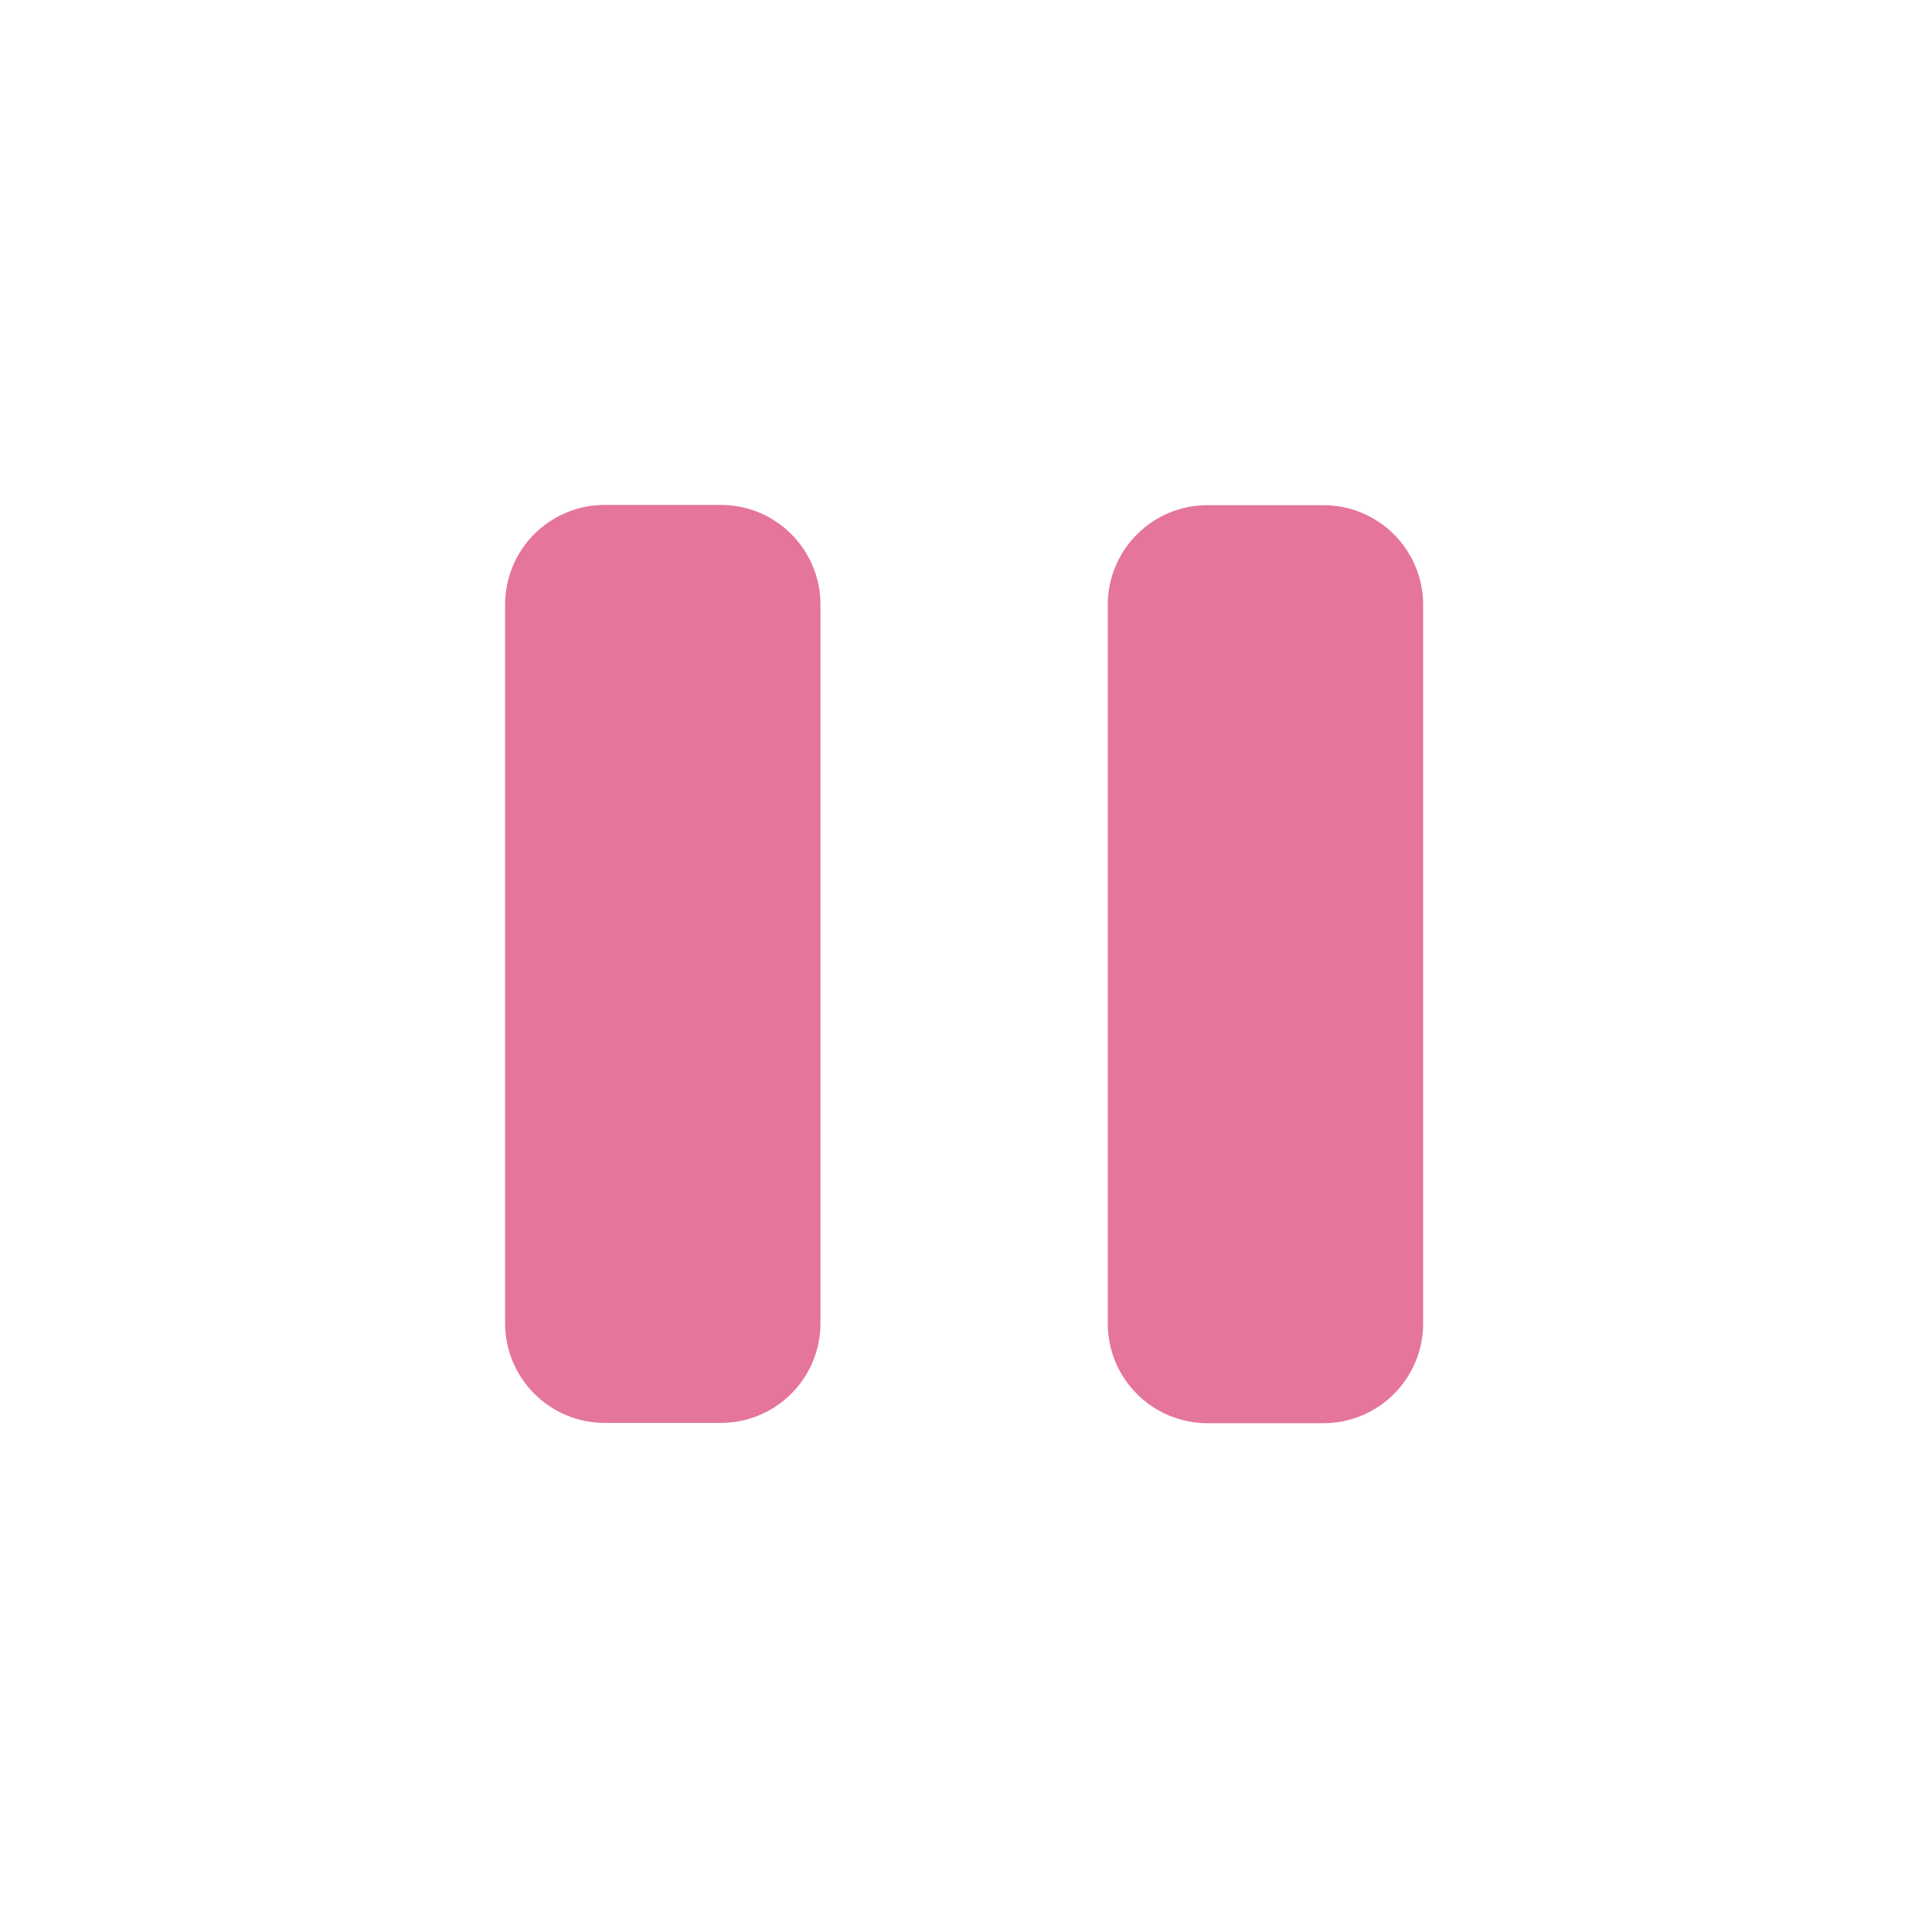
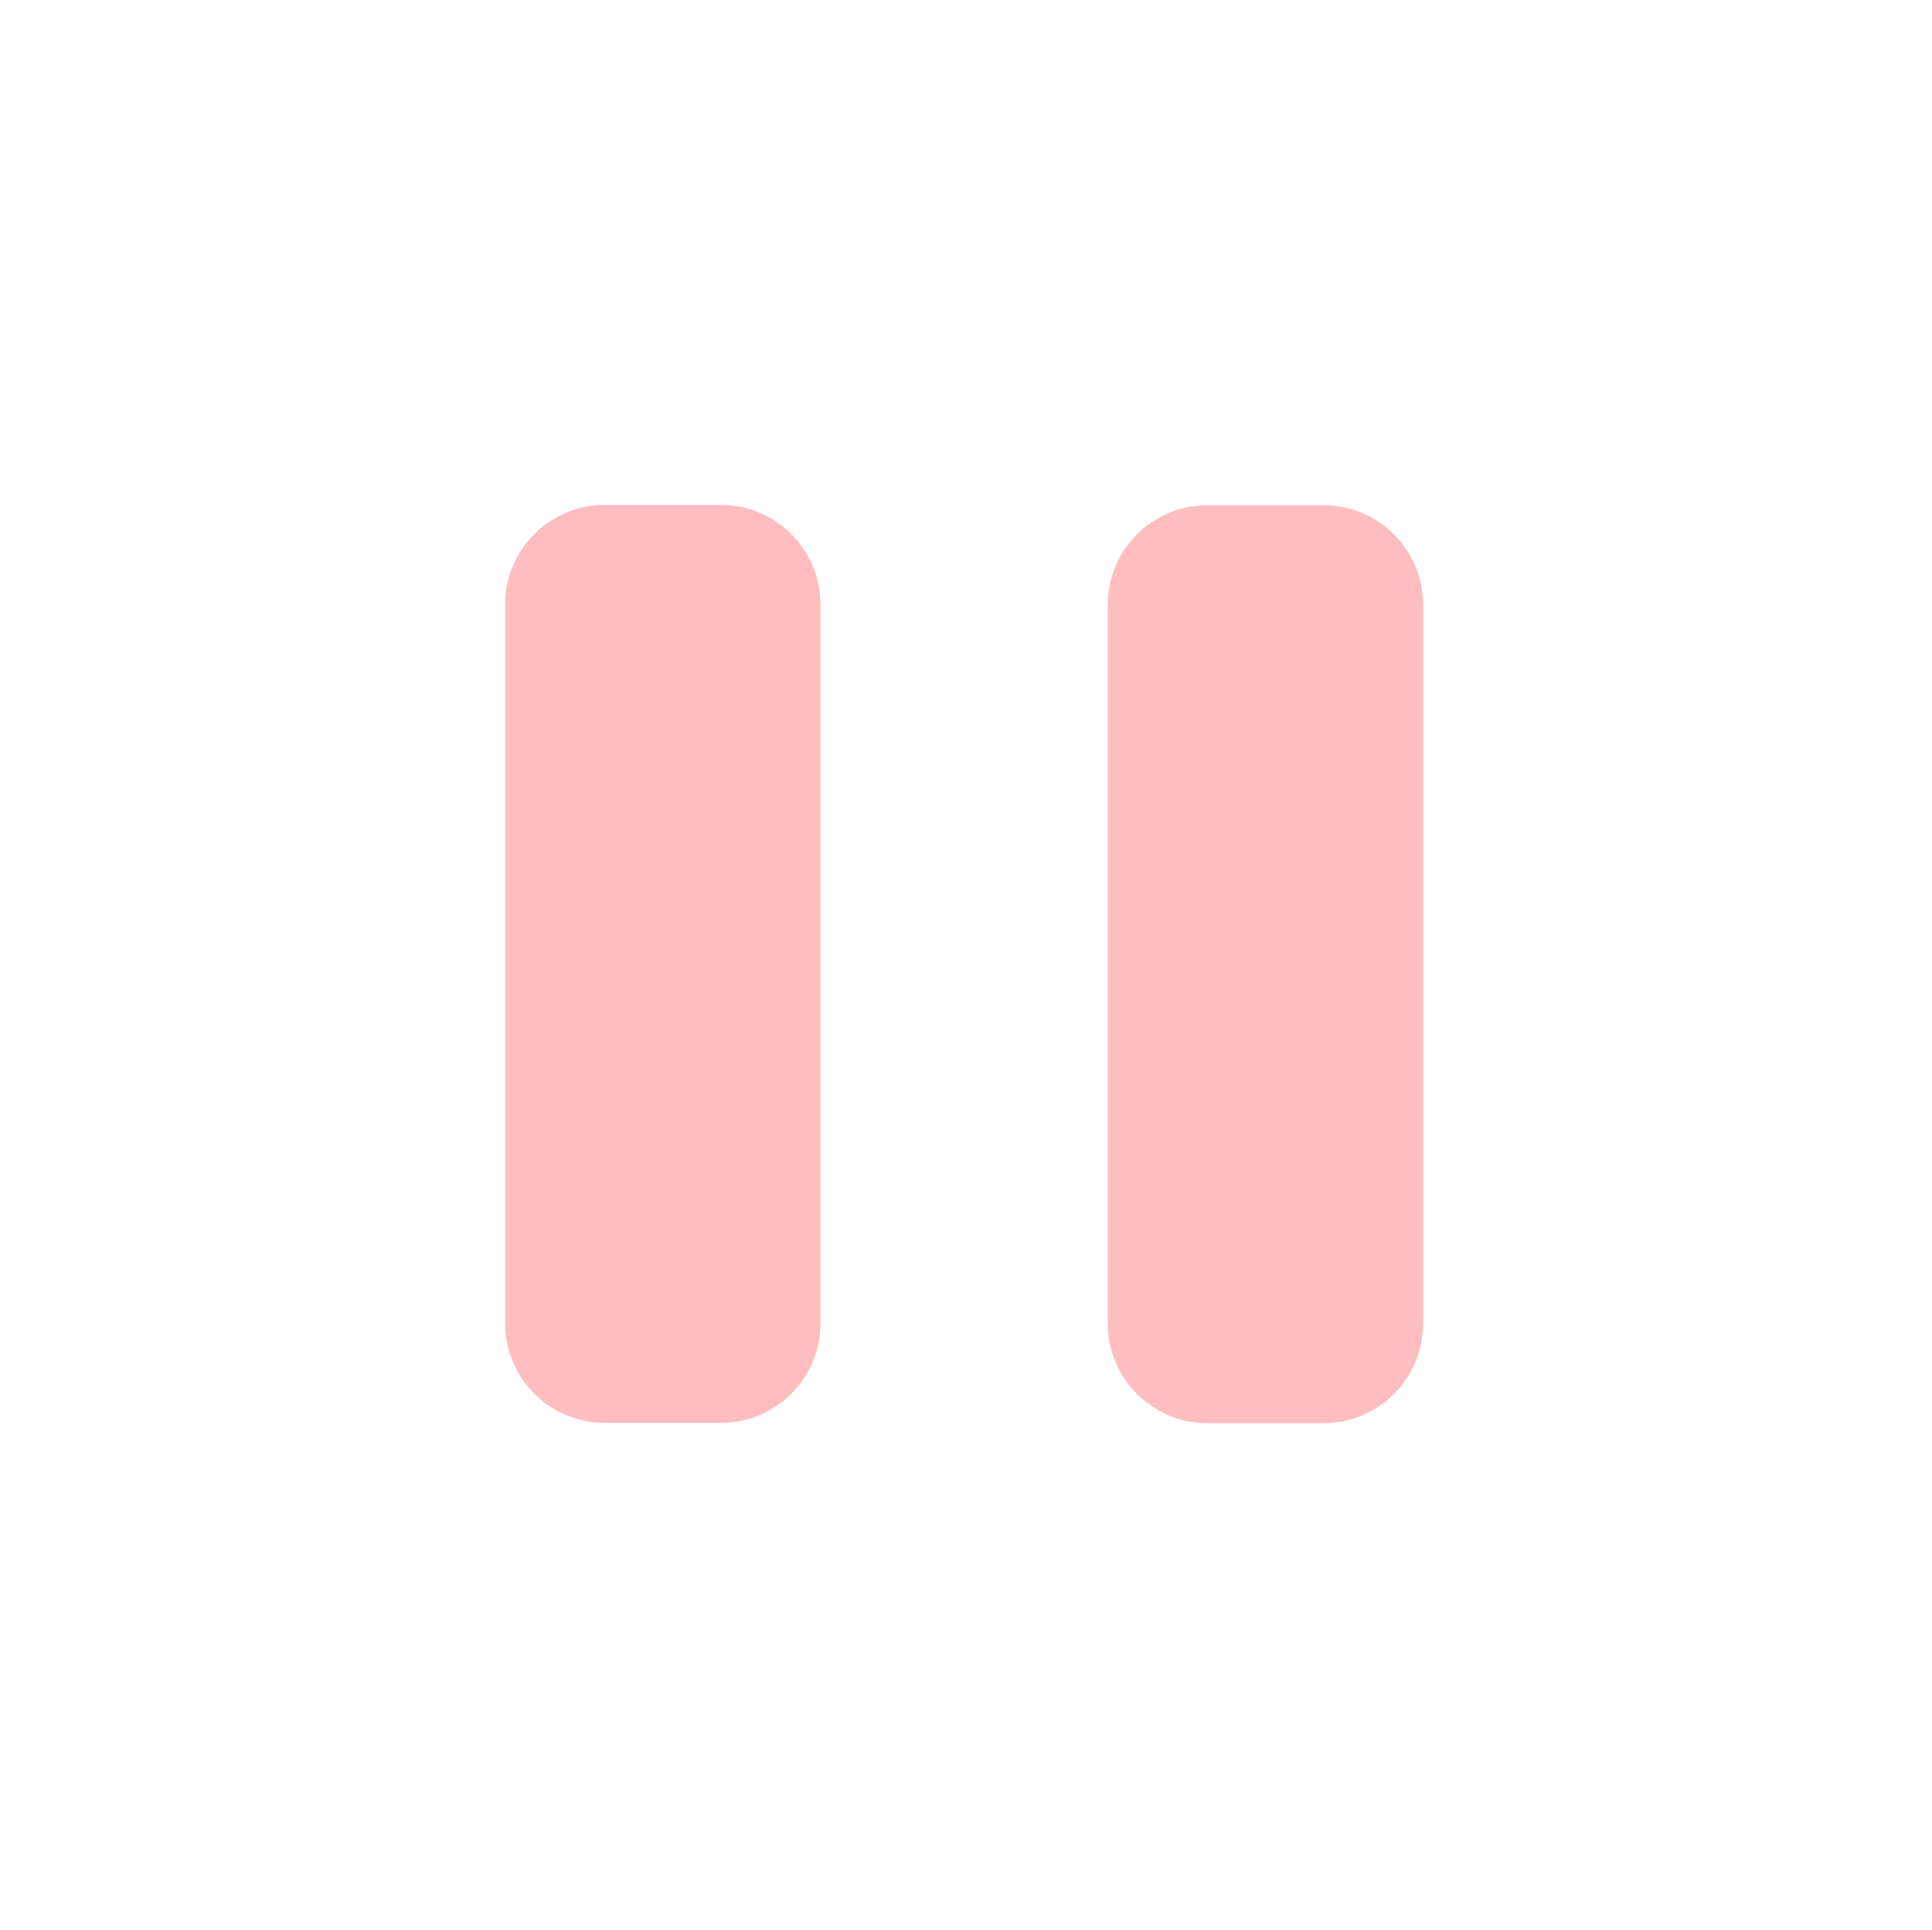
<svg xmlns="http://www.w3.org/2000/svg" width="21.049" height="21.022" version="1.1" id="svg946">
  <defs id="defs942">
    <style id="current-color-scheme" type="text/css">
   .ColorScheme-Text { color:#5c616c; } .ColorScheme-Highlight { color:#367bf0; } .ColorScheme-NeutralText { color:#ffcc44; } .ColorScheme-PositiveText { color:#3db47e; } .ColorScheme-NegativeText { color:#dd4747; }
  </style>
  </defs>
  <rect style="fill:none;stroke-width:2.301" id="rect2080" width="21.049" height="21.022" x="0" y="0" ry="1.524" />
-   <rect style="fill:#e5759b;fill-opacity:1;fill-rule:nonzero;stroke-width:4.109" id="rect2667" width="3.436" height="10" x="5.503" y="5.5" ry="1.086" />
-   <rect style="fill:#e5759b;fill-opacity:1;fill-rule:nonzero;stroke-width:4.109" id="rect2669" width="3.436" height="10" x="12.069" y="5.503" ry="1.086" />
+   <rect style="fill:#ffbdbf;fill-opacity:1;fill-rule:nonzero;stroke-width:4.109" id="rect2667" width="3.436" height="10" x="5.503" y="5.5" ry="1.086" />
+   <rect style="fill:#ffbdbf;fill-opacity:1;fill-rule:nonzero;stroke-width:4.109" id="rect2669" width="3.436" height="10" x="12.069" y="5.503" ry="1.086" />
</svg>
